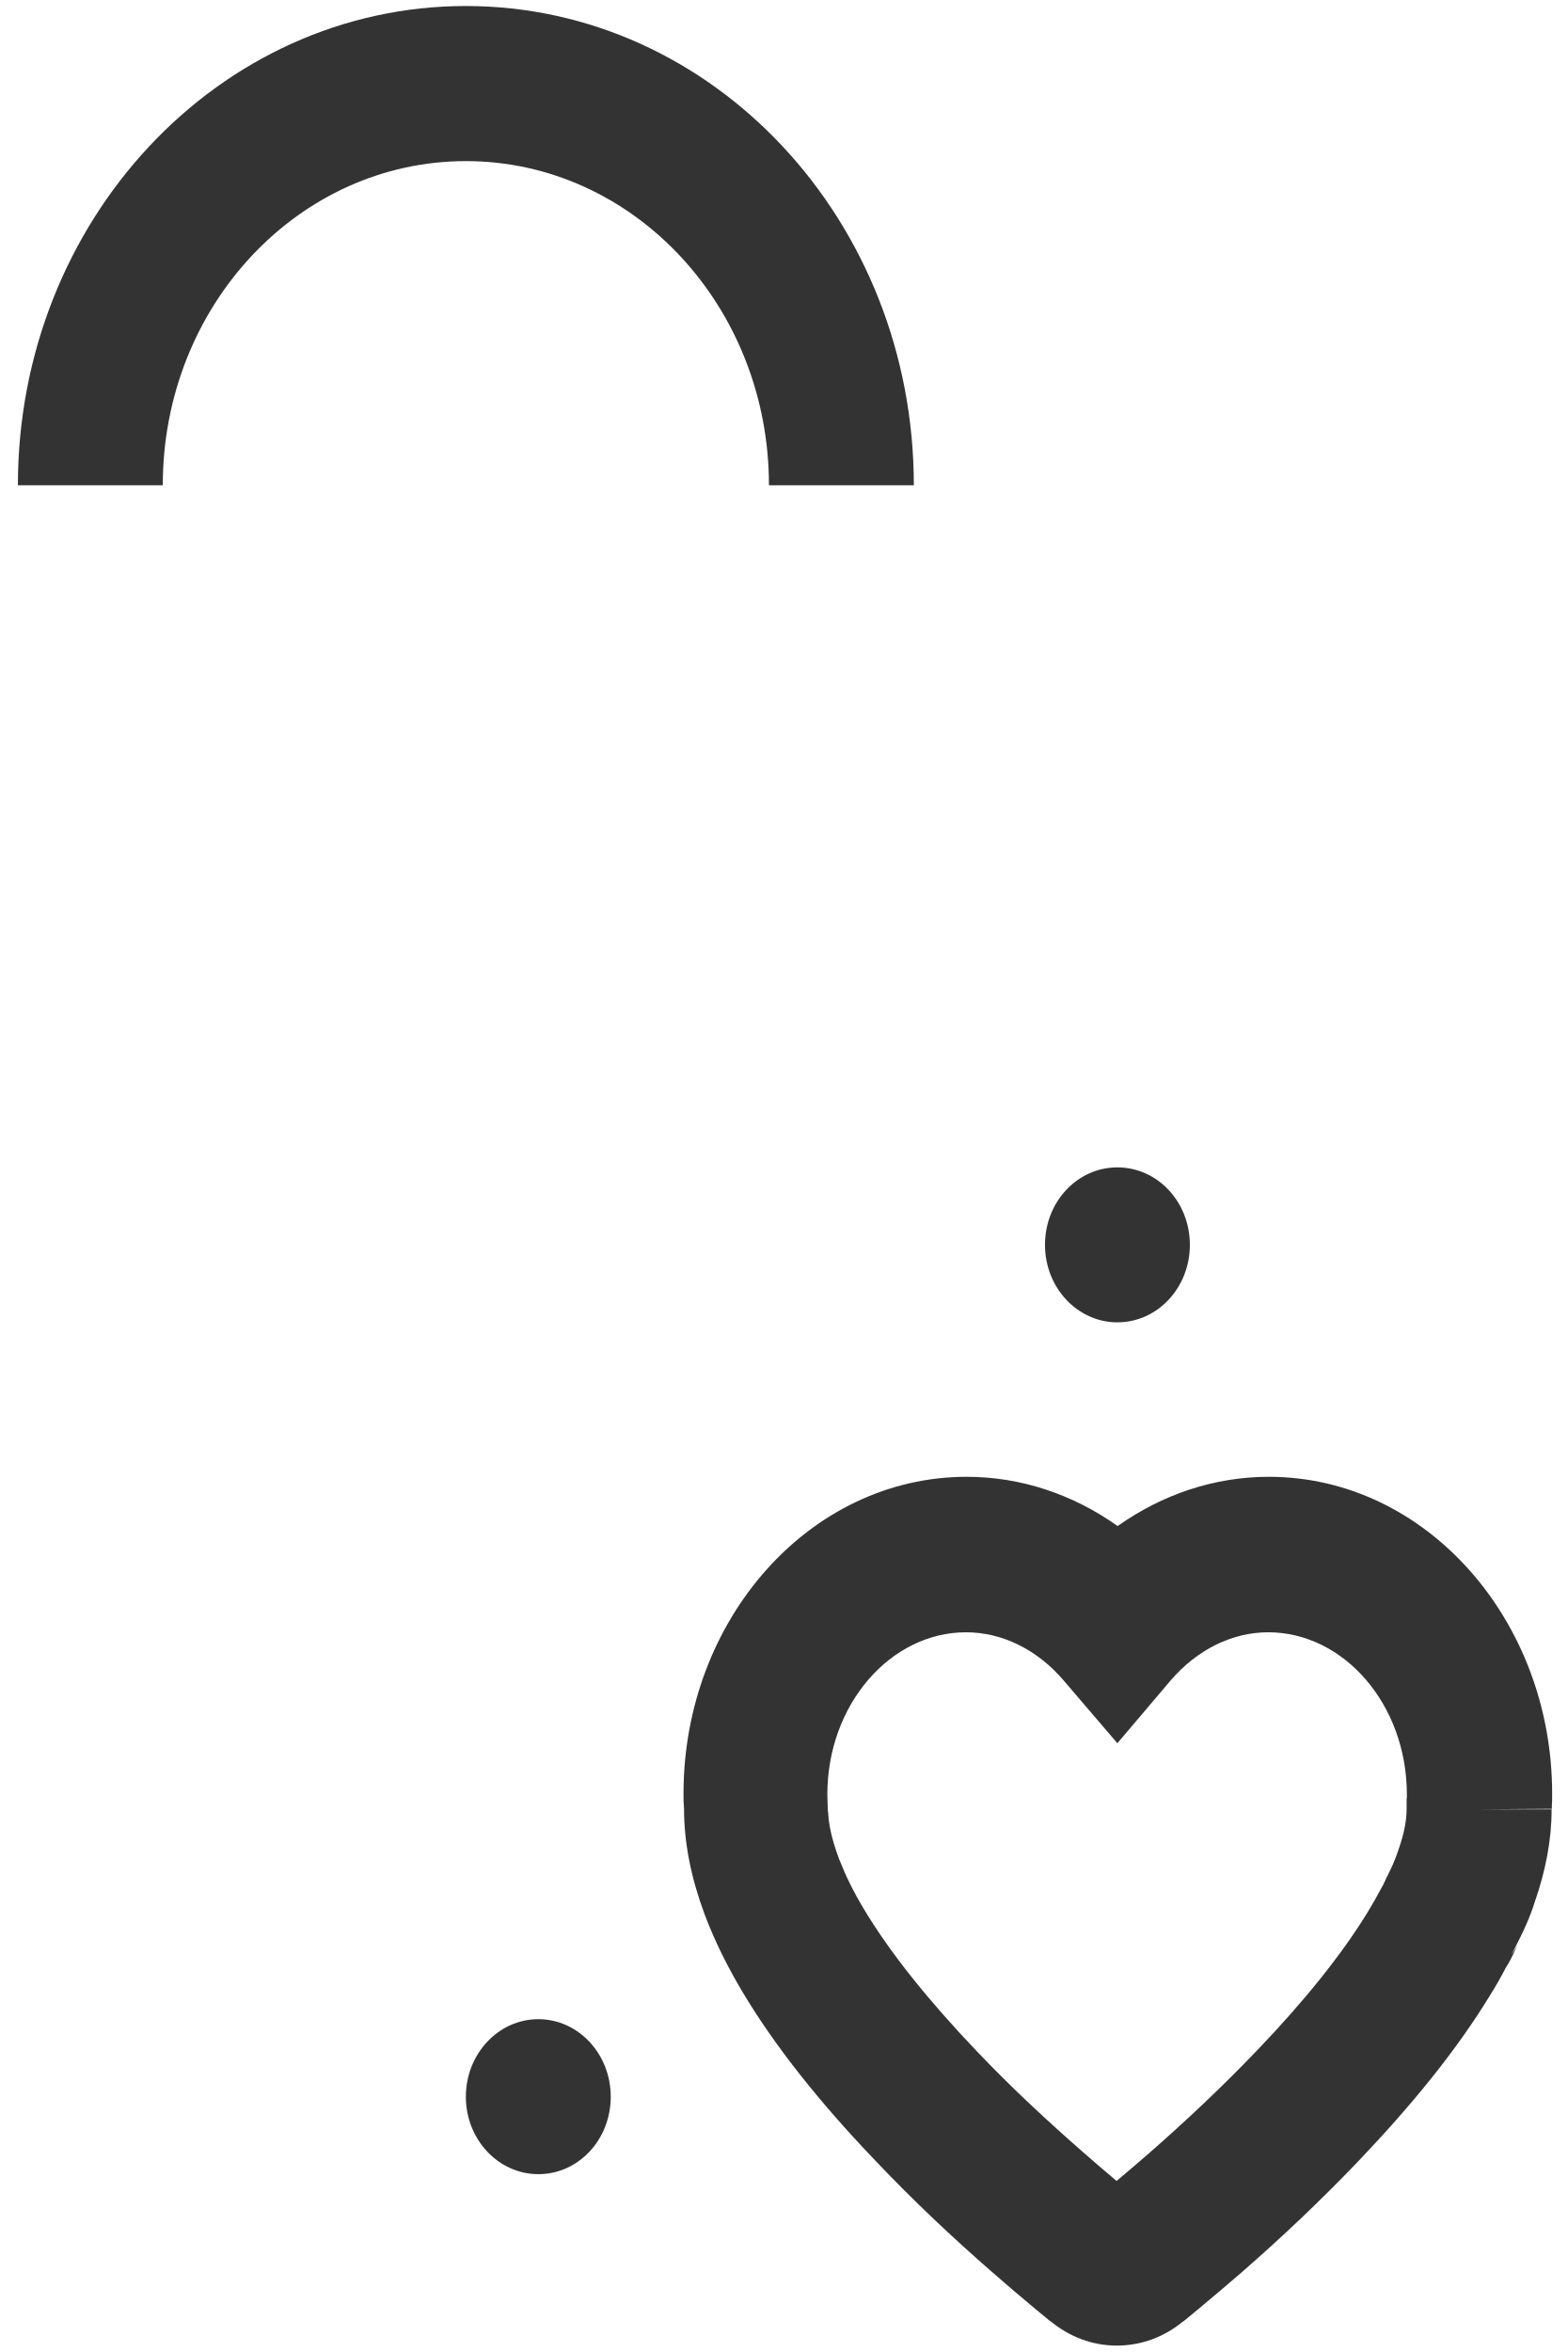
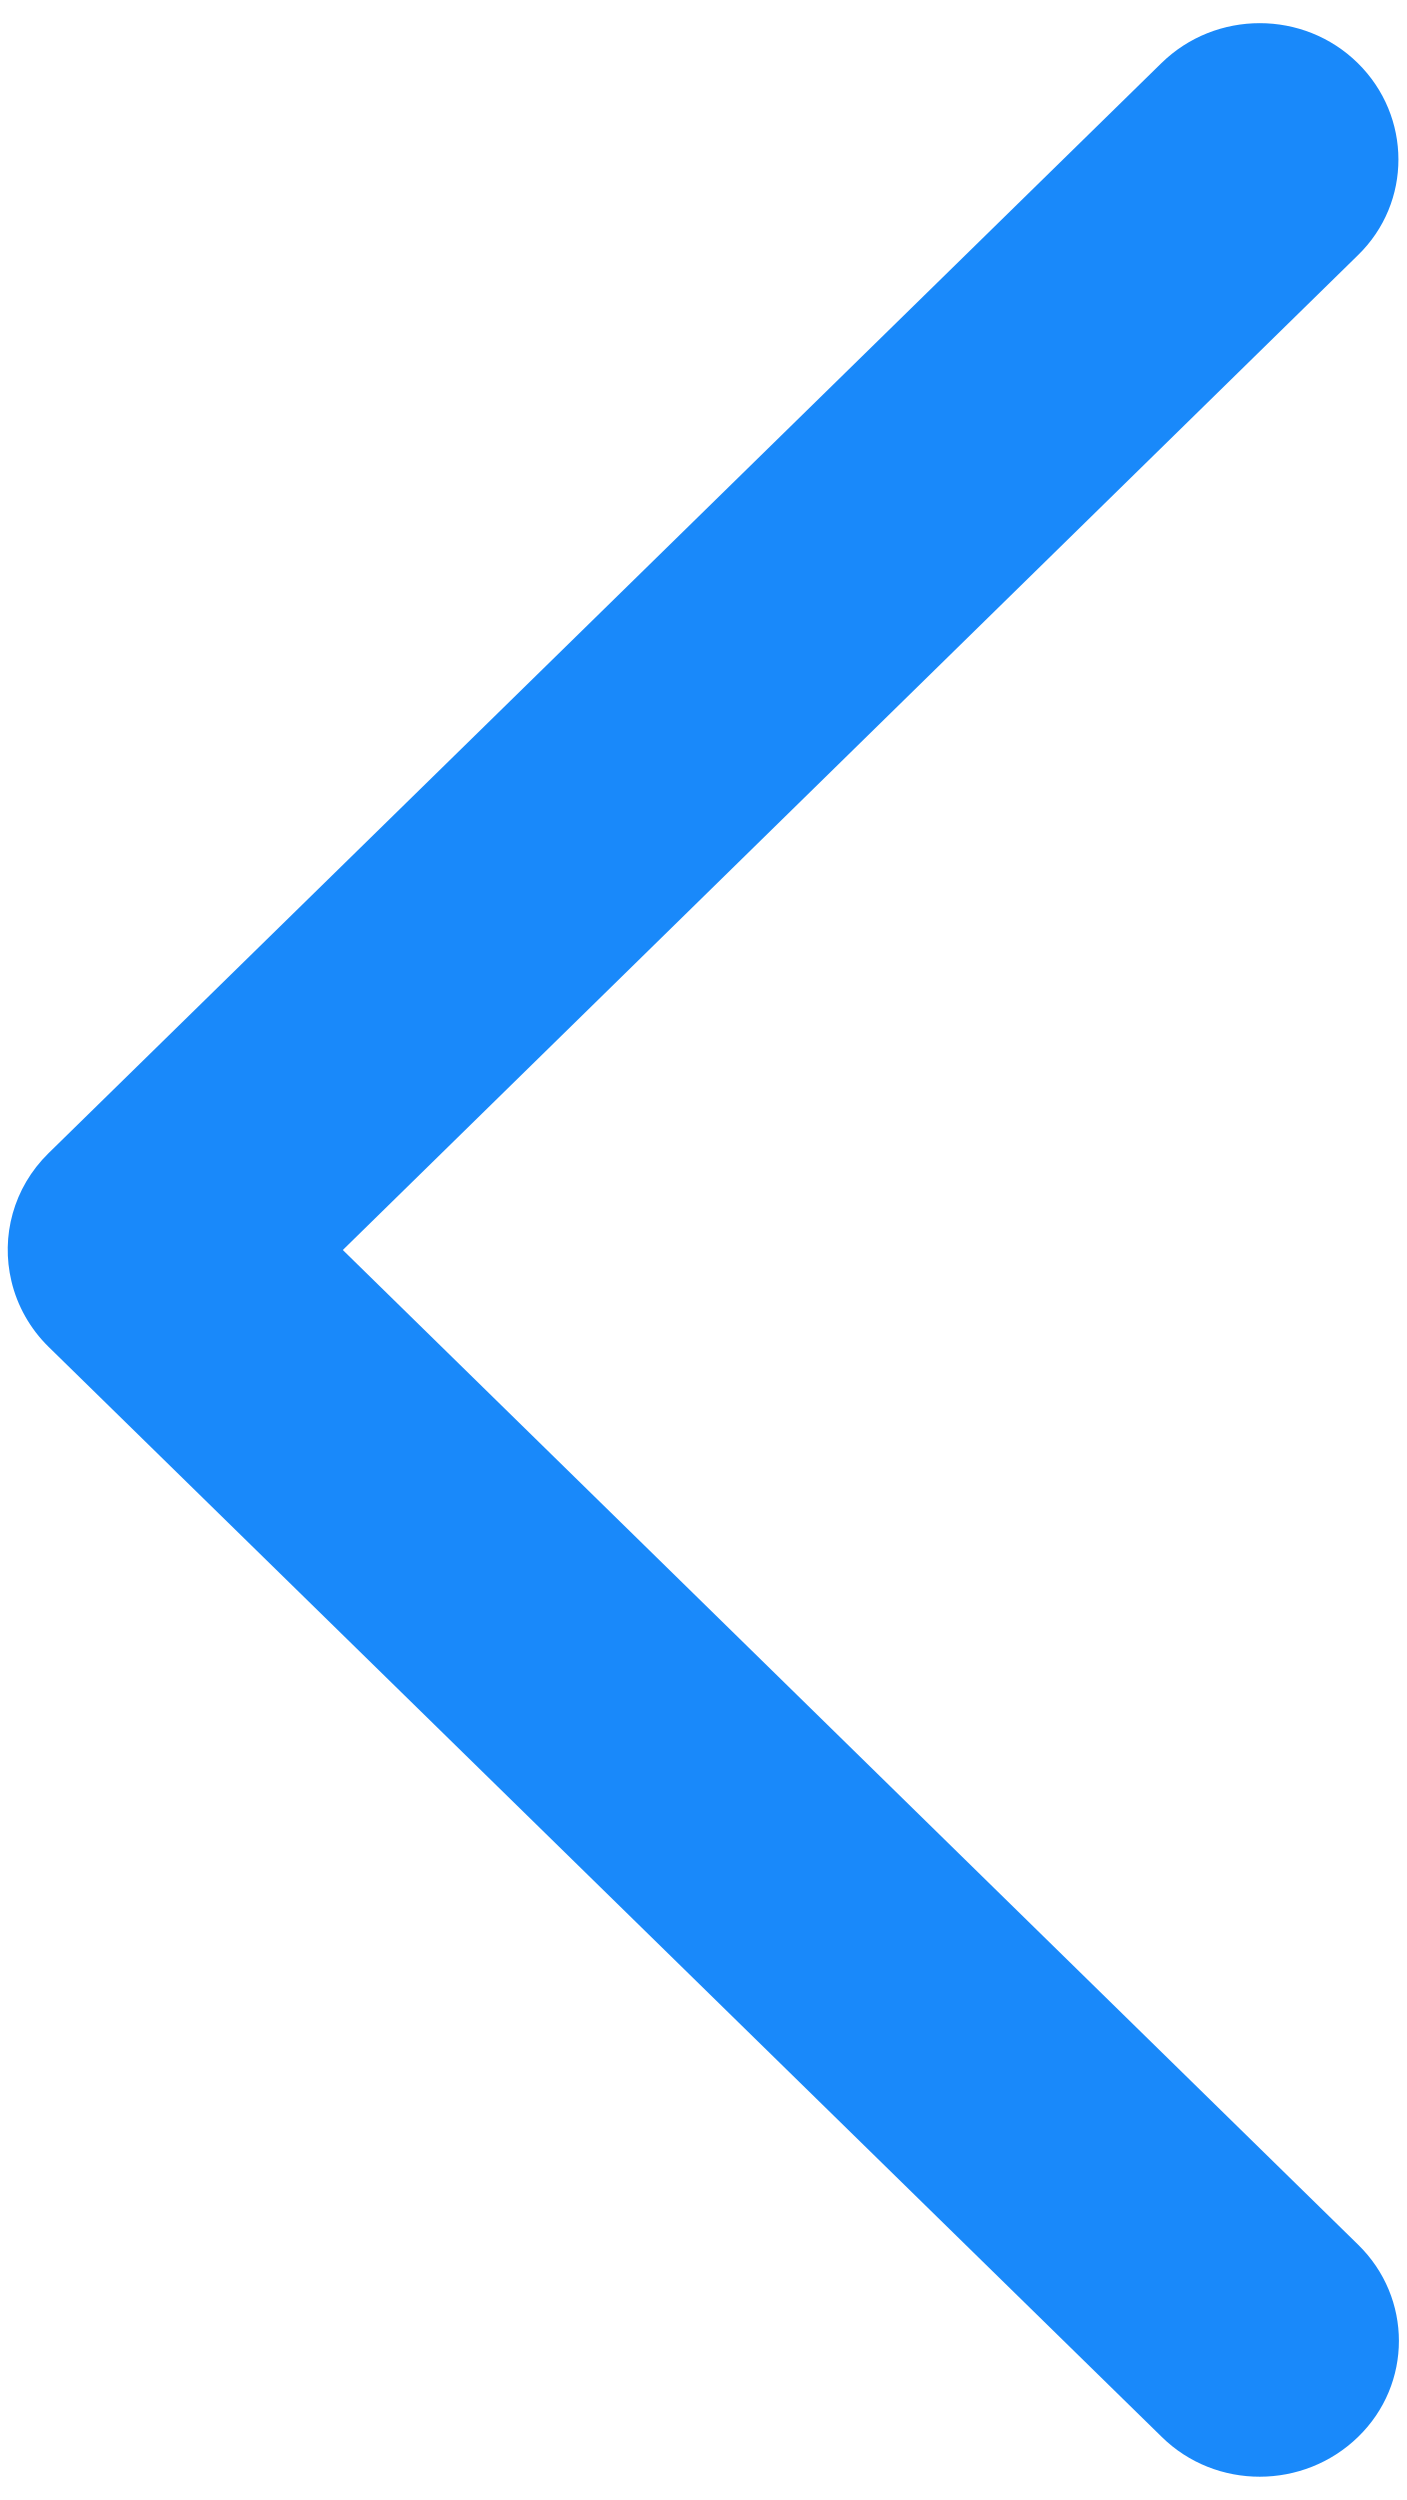
- <svg xmlns="http://www.w3.org/2000/svg" version="1.1" width="12px" height="18px">
-   <g transform="matrix(1 0 0 1 -177 -3800 )">
-     <path d="M 3.566 1.233  C 2.286 1.233  1.246 2.342  1.246 3.714  L 0.137 3.714  C 0.137 1.689  1.673 0.046  3.566 0.046  C 5.459 0.046  6.995 1.687  6.995 3.714  L 5.886 3.714  C 5.886 2.344  4.847 1.233  3.566 1.233  Z M 4.675 16.046  C 4.675 16.375  4.428 16.639  4.121 16.639  C 3.816 16.639  3.566 16.375  3.566 16.046  C 3.566 15.72  3.814 15.453  4.121 15.453  C 4.428 15.453  4.675 15.72  4.675 16.046  Z M 9.108 9.527  C 9.108 9.855  8.86 10.12  8.553 10.12  C 8.248 10.12  7.999 9.855  7.999 9.527  C 7.999 9.198  8.246 8.934  8.553 8.934  C 8.86 8.934  9.108 9.198  9.108 9.527  Z M 11.879 13.843  L 11.322 13.847  L 11.877 13.847  C 11.877 14.082  11.831 14.318  11.747 14.559  C 11.715 14.66  11.673 14.762  11.569 14.961  C 11.597 14.918  11.597 14.918  11.601 14.911  L 11.619 14.877  L 11.607 14.903  C 11.609 14.899  11.609 14.899  11.599 14.922  C 11.573 14.978  11.547 15.029  11.529 15.054  C 11.49 15.129  11.448 15.204  11.402 15.276  C 11.152 15.686  10.811 16.106  10.4 16.537  C 10.113 16.838  9.808 17.126  9.499 17.395  C 9.315 17.555  8.97 17.841  9.064 17.759  C 8.916 17.885  8.735 17.951  8.549 17.951  C 8.364 17.951  8.184 17.885  8.035 17.759  C 8.132 17.843  7.783 17.555  7.602 17.395  C 7.293 17.126  6.989 16.84  6.704 16.539  C 6.281 16.098  5.932 15.662  5.681 15.24  C 5.567 15.048  5.473 14.858  5.401 14.67  C 5.397 14.658  5.397 14.658  5.393 14.649  C 5.29 14.372  5.236 14.103  5.236 13.843  C 5.232 13.798  5.232 13.768  5.232 13.727  C 5.232 12.396  6.197 11.302  7.4 11.302  C 7.813 11.302  8.214 11.436  8.555 11.679  C 8.898 11.436  9.297 11.302  9.712 11.302  C 10.915 11.302  11.881 12.398  11.881 13.727  C 11.881 13.781  11.881 13.783  11.879 13.817  L 11.879 13.843  Z M 10.64 14.316  C 10.666 14.263  10.686 14.212  10.704 14.158  C 10.75 14.028  10.767 13.928  10.767 13.847  L 11.322 13.847  L 10.767 13.847  L 10.767 13.785  C 10.767 13.766  10.767 13.766  10.769 13.755  L 10.769 13.734  C 10.769 13.043  10.285 12.492  9.708 12.492  C 9.431 12.492  9.164 12.625  8.962 12.859  L 8.553 13.341  L 8.142 12.861  C 7.941 12.625  7.672 12.492  7.394 12.492  C 6.818 12.492  6.333 13.043  6.333 13.734  C 6.333 13.736  6.335 13.785  6.337 13.879  C 6.337 13.873  6.337 13.873  6.339 13.853  C 6.339 13.947  6.365 14.071  6.419 14.216  C 6.425 14.231  6.425 14.235  6.427 14.237  C 6.471 14.35  6.532 14.476  6.612 14.609  C 6.812 14.943  7.109 15.313  7.476 15.697  C 7.735 15.97  8.017 16.232  8.3 16.479  C 8.368 16.539  8.463 16.62  8.547 16.691  C 8.631 16.62  8.727 16.539  8.795 16.479  C 9.08 16.23  9.361 15.965  9.622 15.692  C 9.98 15.319  10.271 14.958  10.47 14.632  C 10.504 14.577  10.534 14.523  10.578 14.442  C 10.584 14.434  10.586 14.427  10.602 14.395  C 10.612 14.372  10.612 14.372  10.622 14.353  L 10.64 14.316  Z " fill-rule="nonzero" fill="#333333" stroke="none" transform="matrix(1 0 0 1 177 3800 )" />
+ <svg xmlns="http://www.w3.org/2000/svg" version="1.1" width="9px" height="16px">
+   <g transform="matrix(1 0 0 1 -341 -423 )">
+     <path d="M 0.31 8.619  C 0.193 8.504  0.11 8.357  0.073 8.199  C 0.005 7.914  0.084 7.603  0.31 7.381  L 7.433 0.404  C 7.781 0.063  8.344 0.063  8.69 0.404  C 9.035 0.744  9.038 1.296  8.69 1.634  L 2.194 8  L 8.692 14.366  C 9.04 14.706  9.04 15.258  8.692 15.596  C 8.344 15.935  7.781 15.937  7.435 15.596  L 0.31 8.619  Z " fill-rule="nonzero" fill="#1989fa" stroke="none" transform="matrix(1 0 0 1 341 423 )" />
  </g>
</svg>
